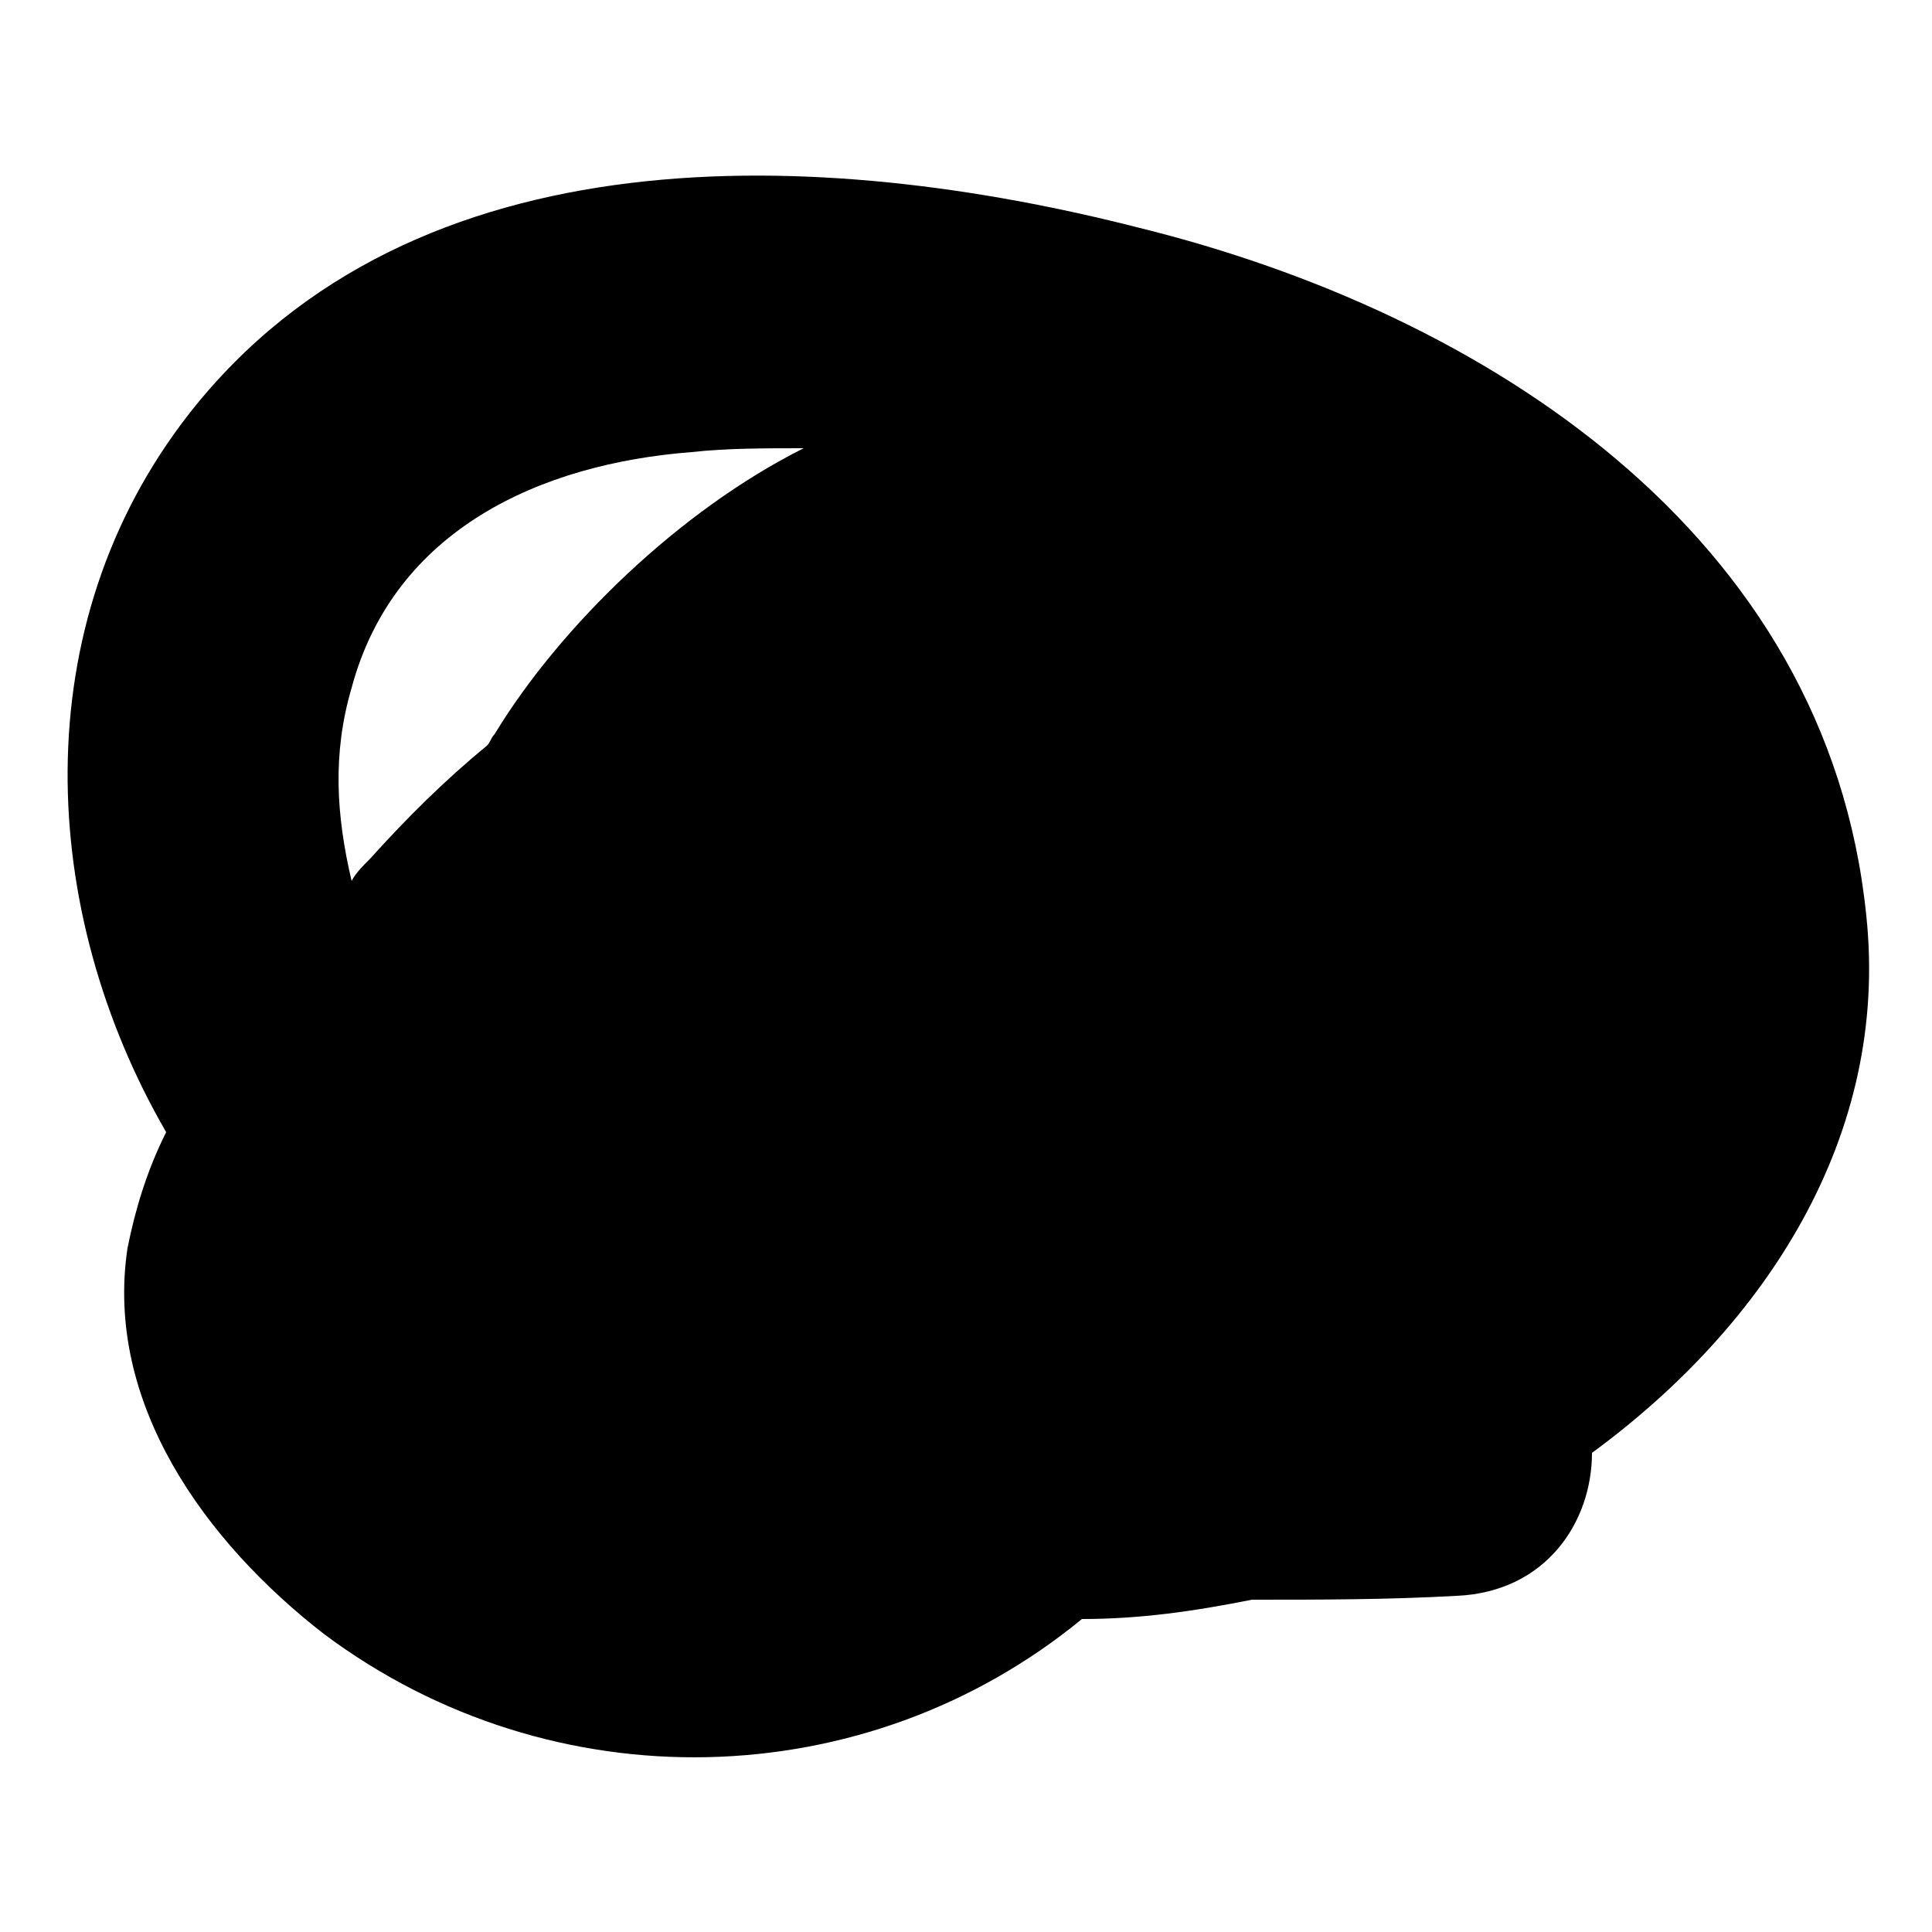
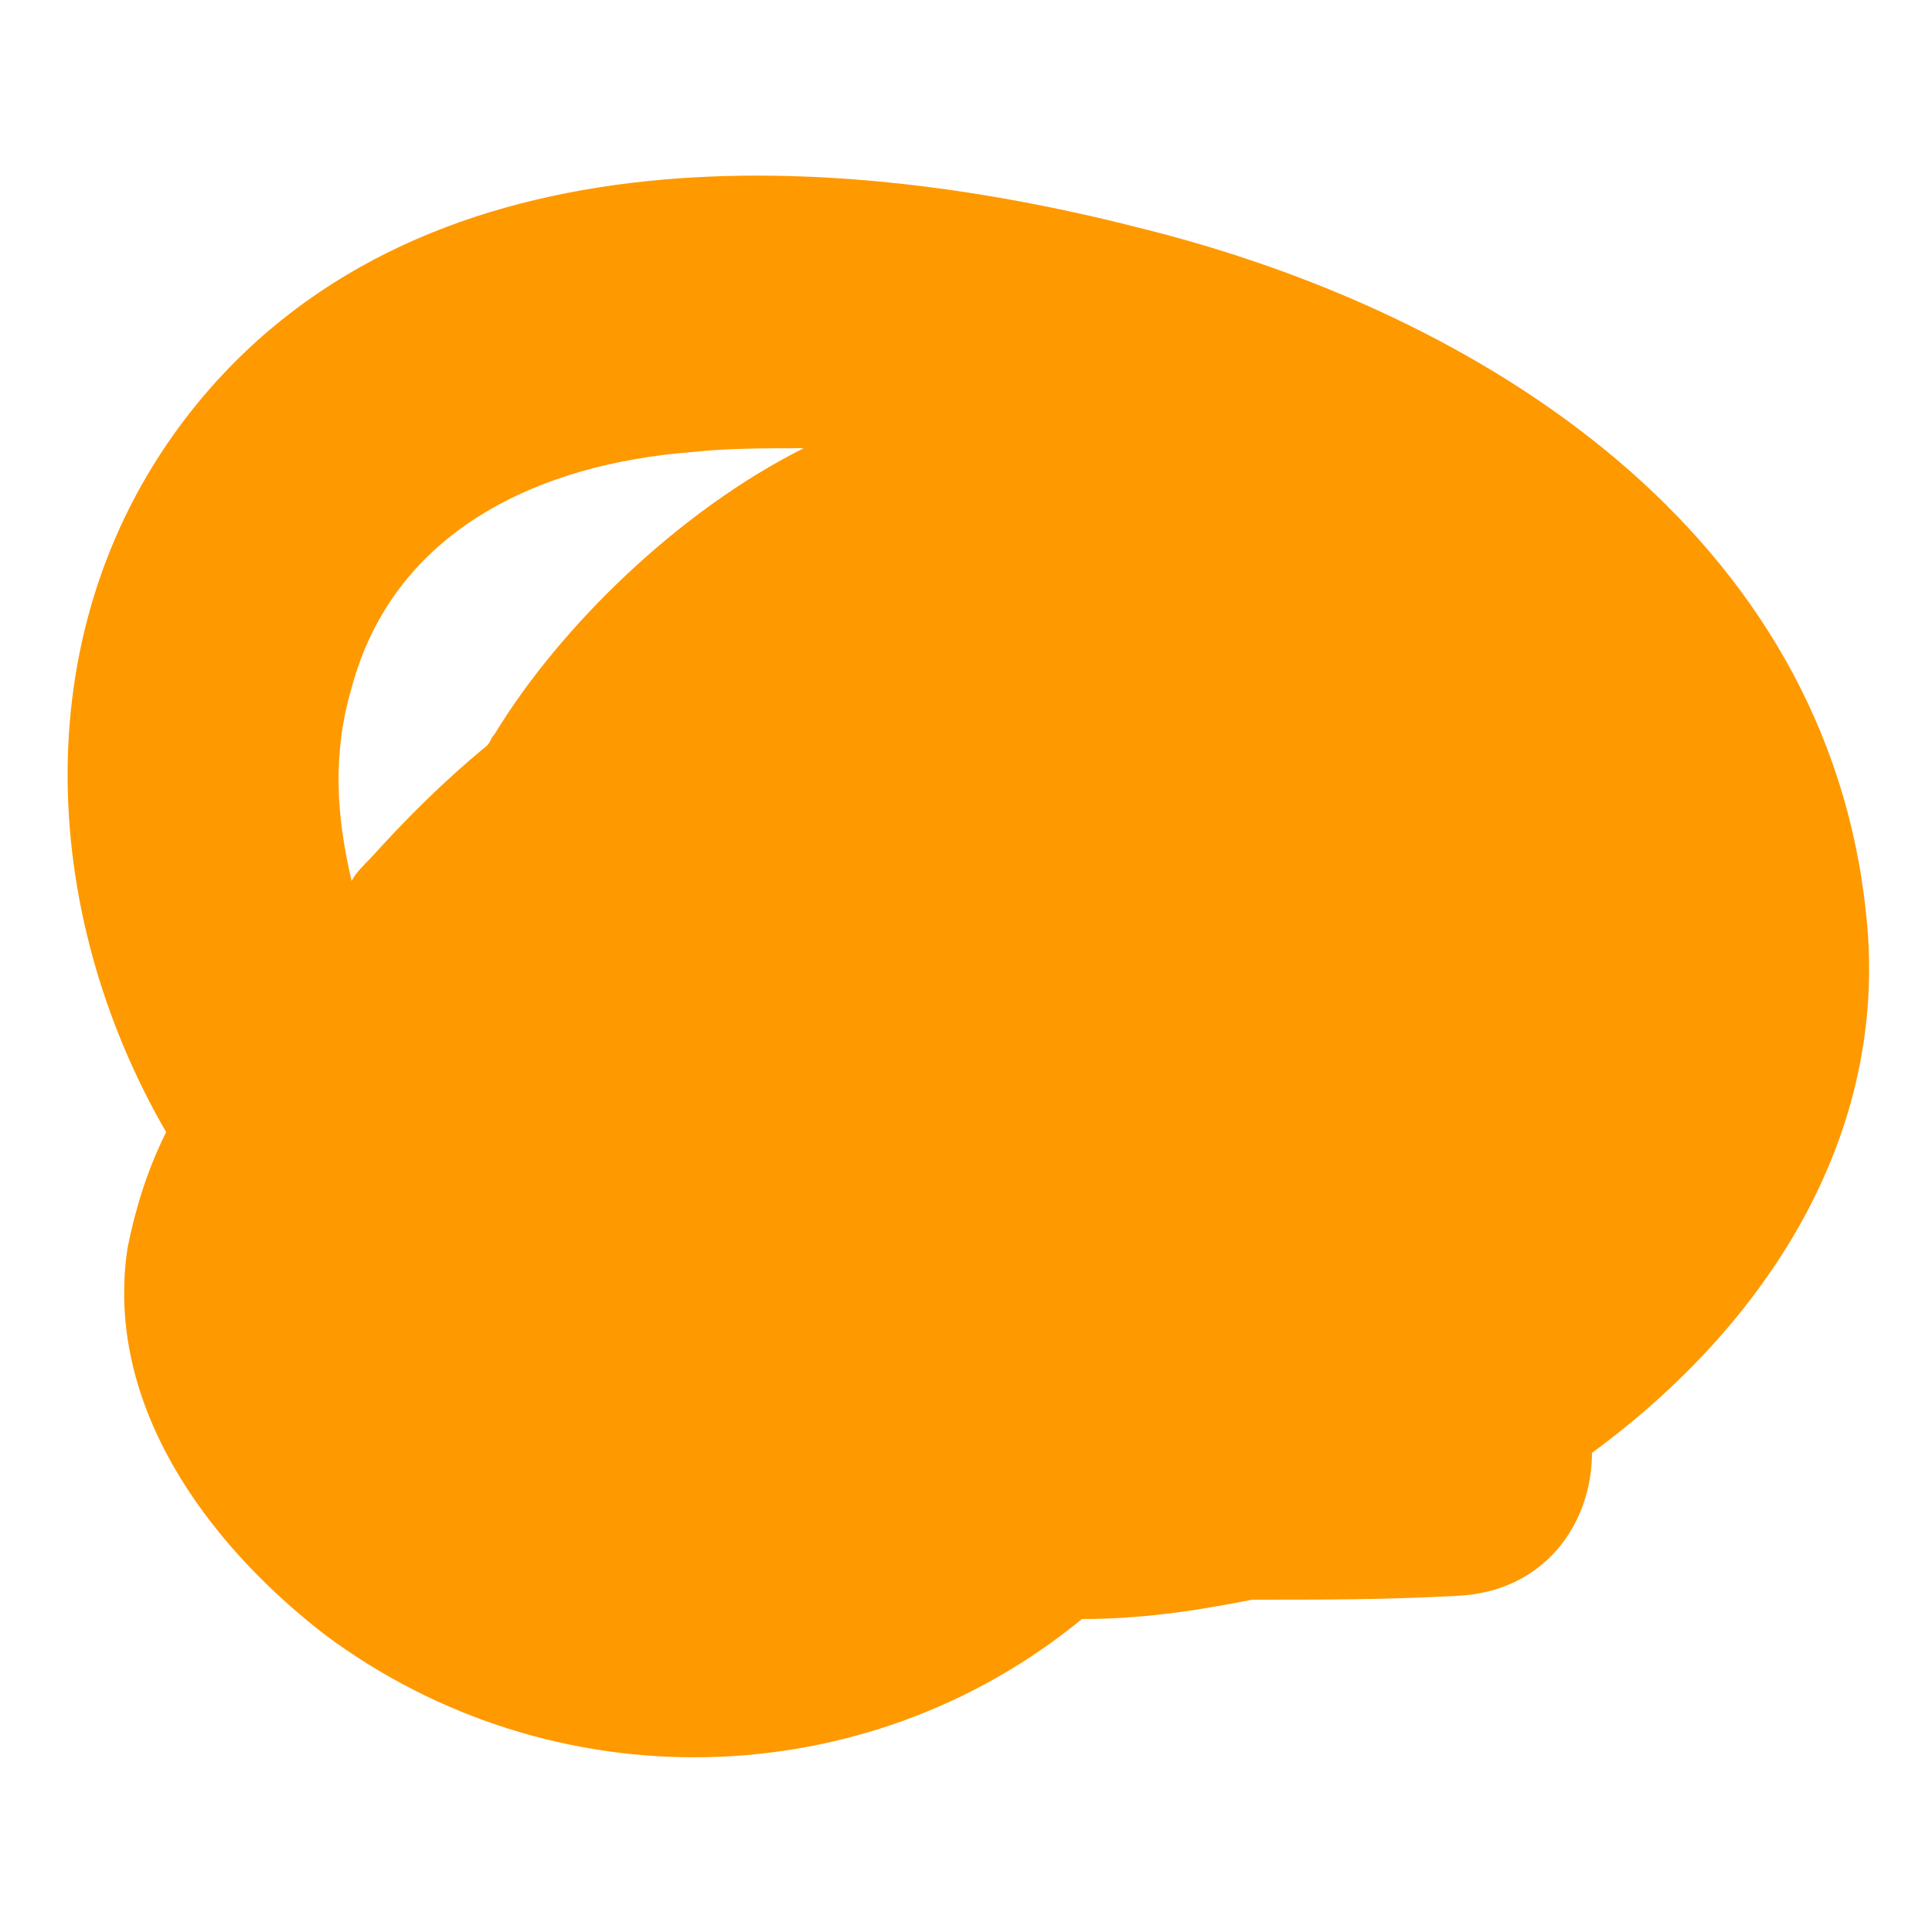
- <svg xmlns="http://www.w3.org/2000/svg" xml:space="preserve" width="9" viewBox="0 0 50 50">
+ <svg xmlns="http://www.w3.org/2000/svg" xml:space="preserve" fill="#FF9900" width="7" viewBox="0 0 50 50">
  <path d="M48.3 23.7c-1-9.9-9.9-15.6-18.8-17.8-8.2-2.1-18.8-2.6-24.6 4.8C.6 16.2 1 23.6 4.3 29.3c-.5 1-.8 2-1 3-.6 4 2 7.6 5.1 10 5.9 4.4 14 4.2 19.6-.4 1.5 0 2.9-.2 4.4-.5 1.8 0 3.5 0 5.3-.1 2.3-.1 3.5-1.9 3.5-3.7 4.5-3.3 7.7-8.2 7.1-13.9zM9.1 17.8c1.1-4.1 4.9-5.8 8.8-6.1.9-.1 1.9-.1 2.9-.1-3.2 1.6-6.3 4.6-8 7.4-.1.1-.1.2-.2.3-1.1.9-2.1 1.9-3 2.9-.2.2-.4.4-.5.6-.4-1.7-.5-3.3 0-5z" />
</svg>
